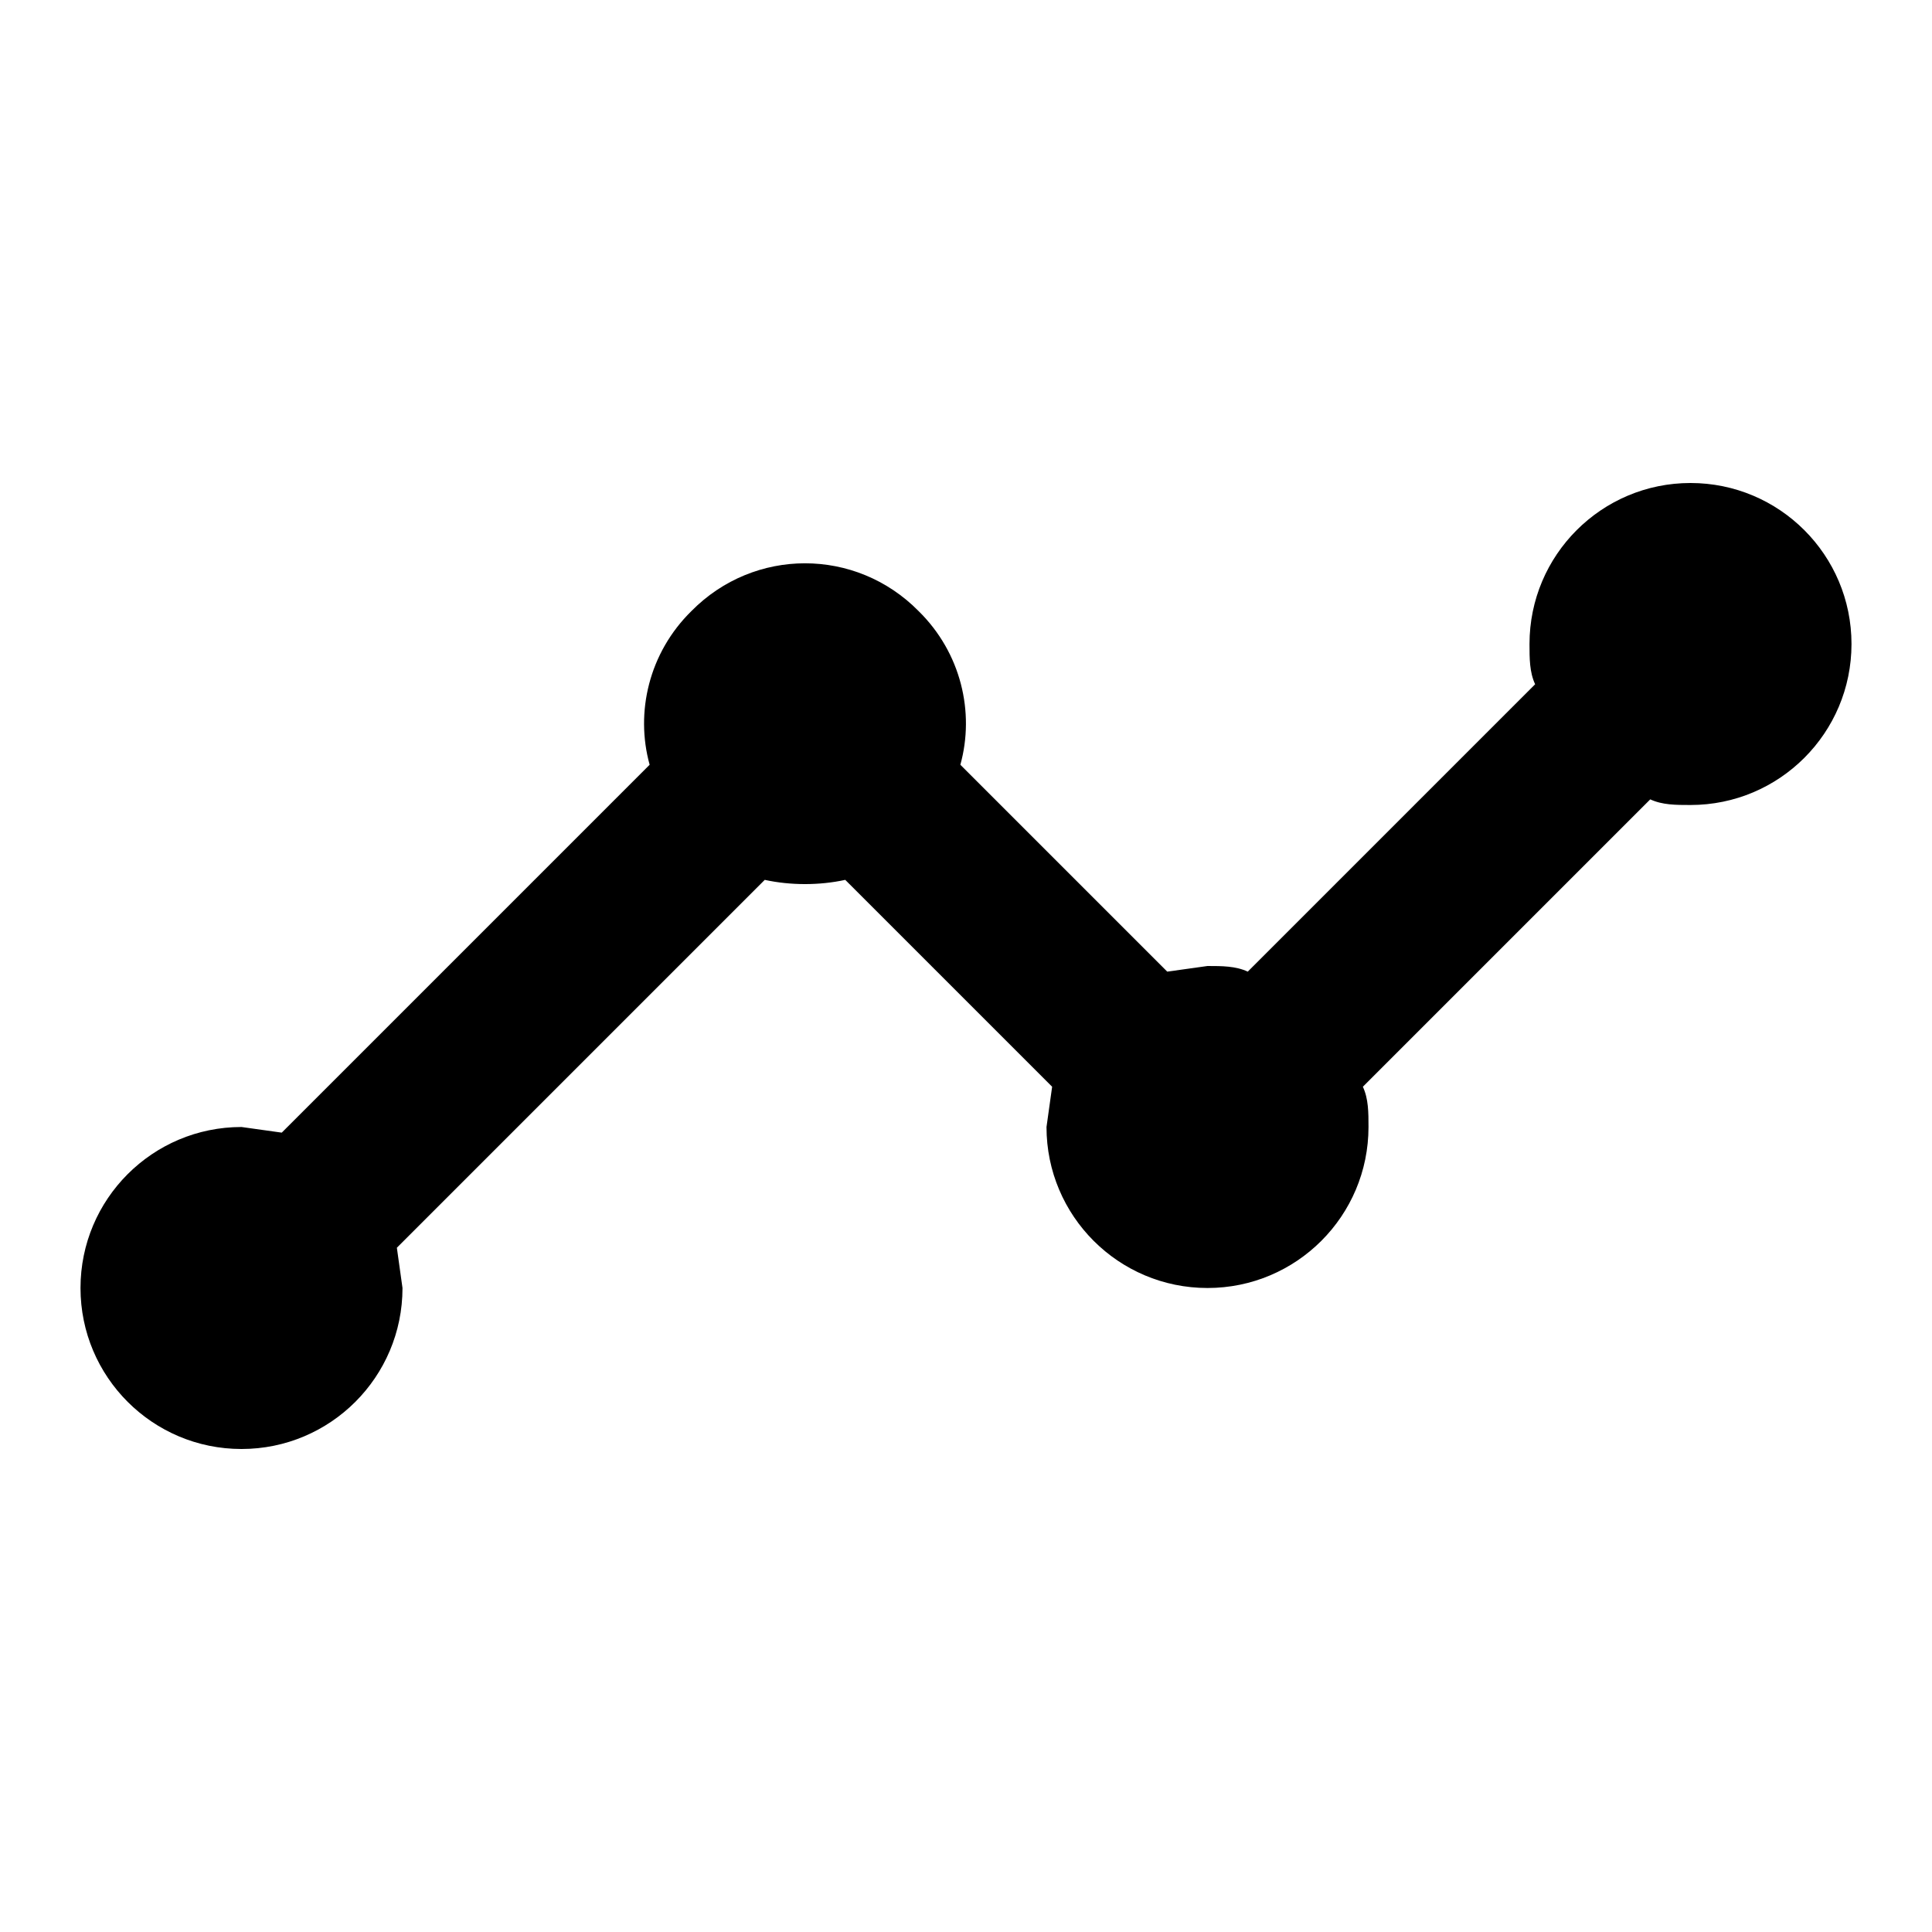
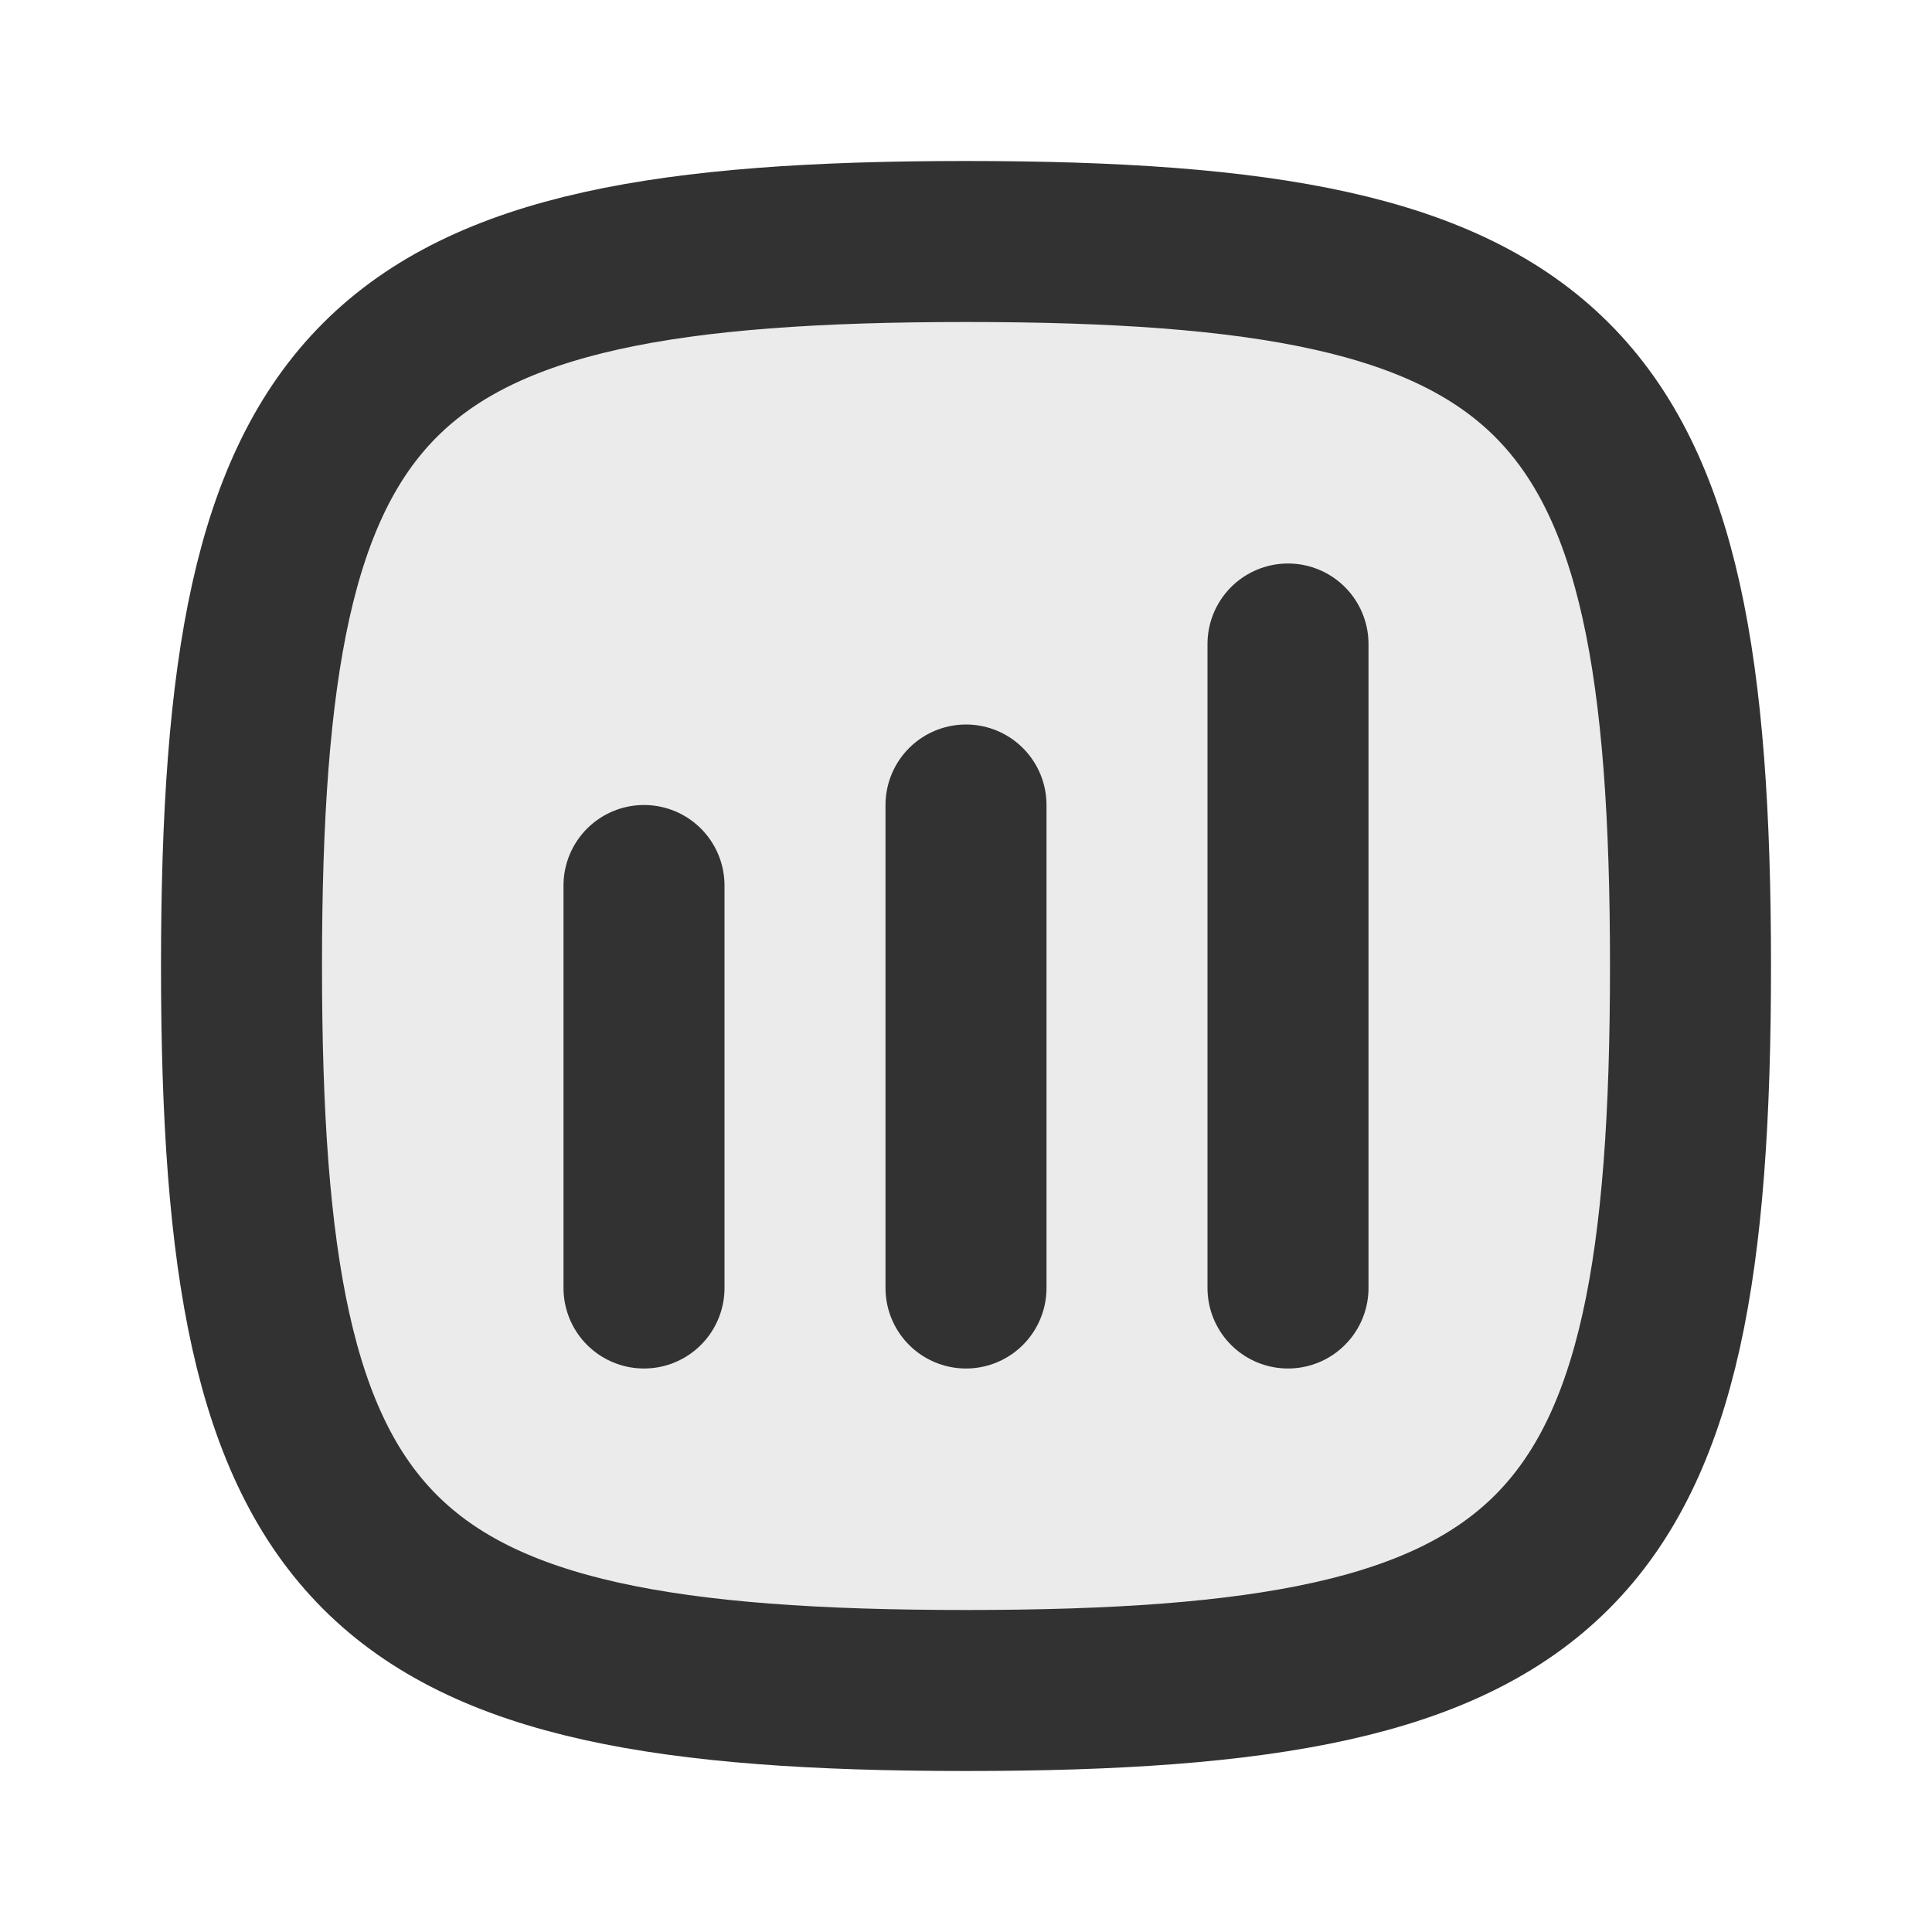
- <svg xmlns="http://www.w3.org/2000/svg" viewBox="0 0 24 24">
-   <path d="M3,14L3.5,14.07L8.07,9.5C7.89,8.85 8.06,8.11 8.59,7.59C9.37,6.8 10.63,6.8 11.41,7.59C11.94,8.11 12.11,8.85 11.93,9.5L14.5,12.07L15,12C15.18,12 15.35,12 15.5,12.07L19.07,8.5C19,8.35 19,8.18 19,8A2,2 0 0,1 21,6A2,2 0 0,1 23,8A2,2 0 0,1 21,10C20.82,10 20.65,10 20.5,9.93L16.93,13.5C17,13.65 17,13.82 17,14A2,2 0 0,1 15,16A2,2 0 0,1 13,14L13.07,13.5L10.5,10.93C10.18,11 9.82,11 9.5,10.93L4.93,15.5L5,16A2,2 0 0,1 3,18A2,2 0 0,1 1,16A2,2 0 0,1 3,14Z" />
+ <svg xmlns="http://www.w3.org/2000/svg" width="800px" height="800px" viewBox="0 0 24 24" fill="none">
+   <path opacity="0.1" d="M3 12C3 4.588 4.588 3 12 3C19.412 3 21 4.588 21 12C21 19.412 19.412 21 12 21C4.588 21 3 19.412 3 12Z" fill="#323232" />
+   <path d="M12 10L12 16" stroke="#323232" stroke-width="2" stroke-linecap="round" stroke-linejoin="round" />
+   <path d="M16 8L16 16" stroke="#323232" stroke-width="2" stroke-linecap="round" stroke-linejoin="round" />
+   <path d="M8 11L8 16" stroke="#323232" stroke-width="2" stroke-linecap="round" stroke-linejoin="round" />
+   <path d="M3 12C3 4.588 4.588 3 12 3C19.412 3 21 4.588 21 12C21 19.412 19.412 21 12 21C4.588 21 3 19.412 3 12Z" stroke="#323232" stroke-width="2" />
</svg>
